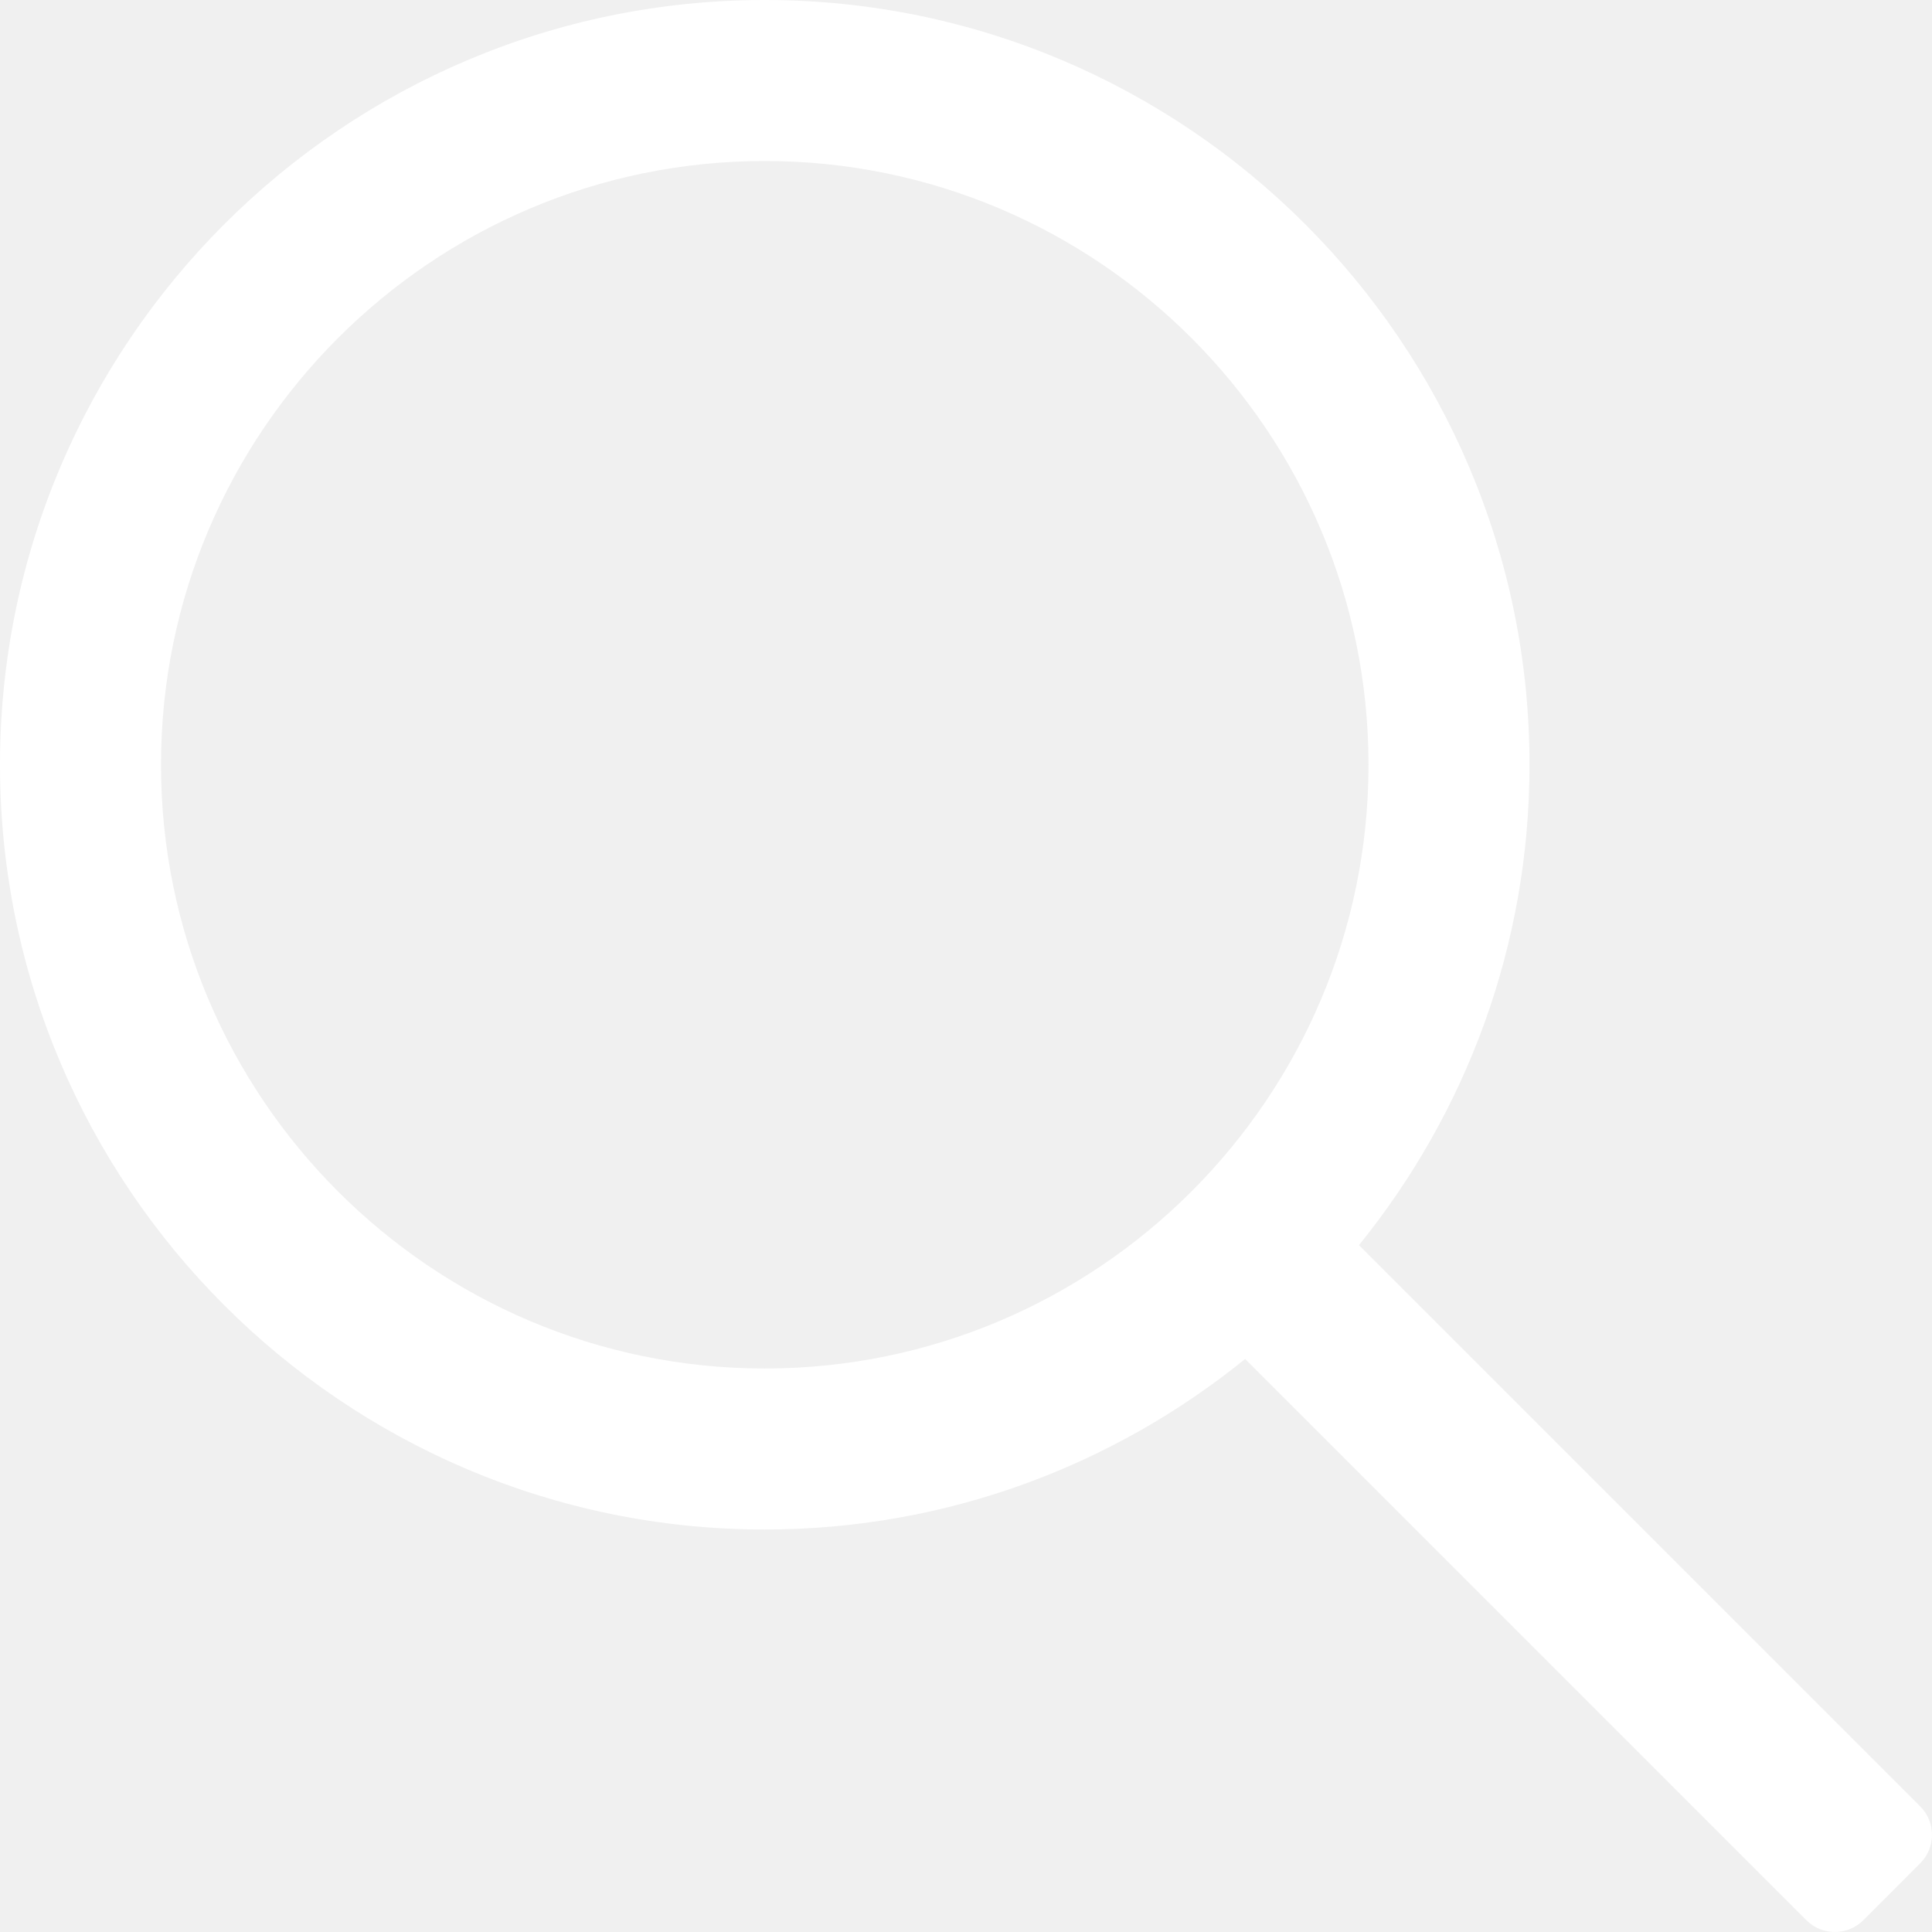
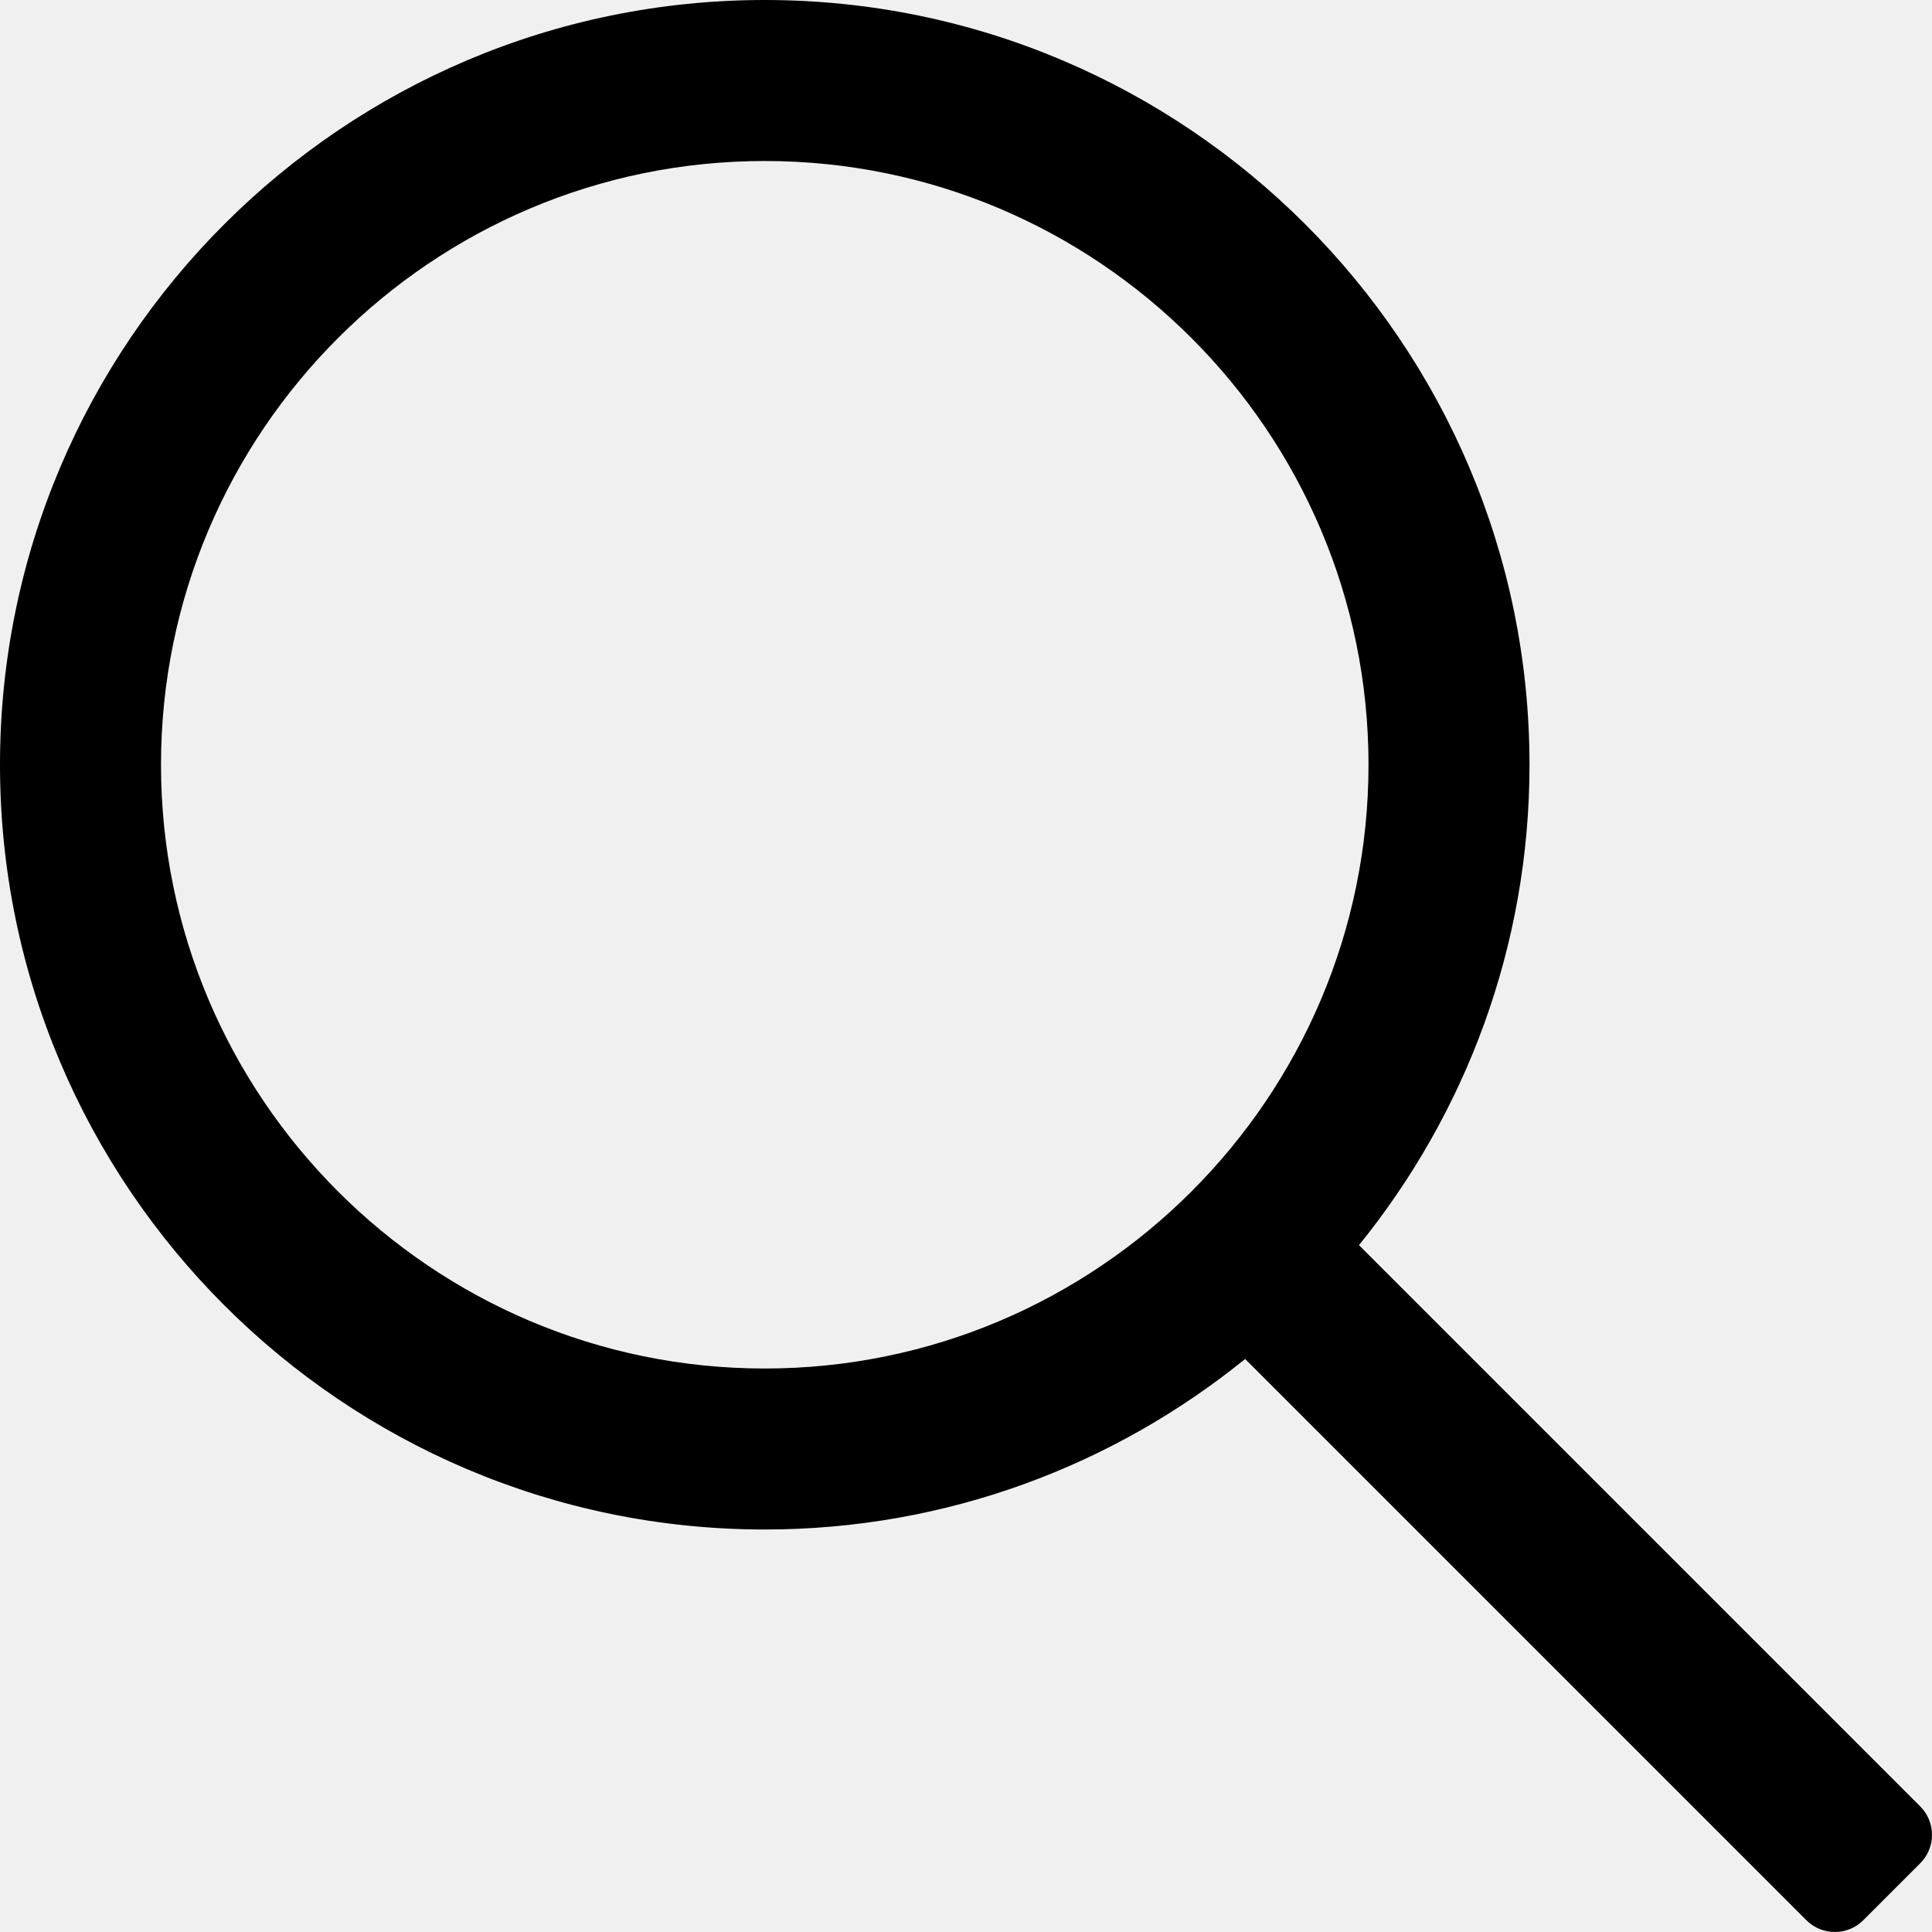
- <svg xmlns="http://www.w3.org/2000/svg" version="1.1" id="Capa_1" x="0px" y="0px" viewBox="0 0 511.999 511.999" style="enable-background:new 0 0 511.999 511.999;" xml:space="preserve" width="512px" height="512px" class="">
+ <svg xmlns="http://www.w3.org/2000/svg" version="1.1" id="Capa_1" x="0px" y="0px" viewBox="0 0 511.999 511.999" style="enable-background:new 0 0 511.999 511.999;" xml:space="preserve">
  <g>
    <g>
-       <g>
-         <path d="M508.874,478.708L360.142,329.976c28.21-34.827,45.191-79.103,45.191-127.309c0-111.75-90.917-202.667-202.667-202.667    S0,90.917,0,202.667s90.917,202.667,202.667,202.667c48.206,0,92.482-16.982,127.309-45.191l148.732,148.732    c4.167,4.165,10.919,4.165,15.086,0l15.081-15.082C513.04,489.627,513.04,482.873,508.874,478.708z M202.667,362.667    c-88.229,0-160-71.771-160-160s71.771-160,160-160s160,71.771,160,160S290.896,362.667,202.667,362.667z" data-original="#000000" class="active-path" data-old_color="#000000" fill="#FFFFFF" />
-       </g>
+       <path d="M508.874,478.708L360.142,329.976c28.21-34.827,45.191-79.103,45.191-127.309c0-111.75-90.917-202.667-202.667-202.667    S0,90.917,0,202.667s90.917,202.667,202.667,202.667c48.206,0,92.482-16.982,127.309-45.191l148.732,148.732    c4.167,4.165,10.919,4.165,15.086,0l15.081-15.082C513.04,489.627,513.04,482.873,508.874,478.708z M202.667,362.667    c-88.229,0-160-71.771-160-160s71.771-160,160-160s160,71.771,160,160S290.896,362.667,202.667,362.667z" />
    </g>
  </g>
+   <g>
+ </g>
+   <g>
+ </g>
+   <g>
+ </g>
+   <g>
+ </g>
+   <g>
+ </g>
+   <g>
+ </g>
+   <g>
+ </g>
+   <g>
+ </g>
+   <g>
+ </g>
+   <g>
+ </g>
+   <g>
+ </g>
+   <g>
+ </g>
+   <g>
+ </g>
+   <g>
+ </g>
+   <g>
+ </g>
</svg>
